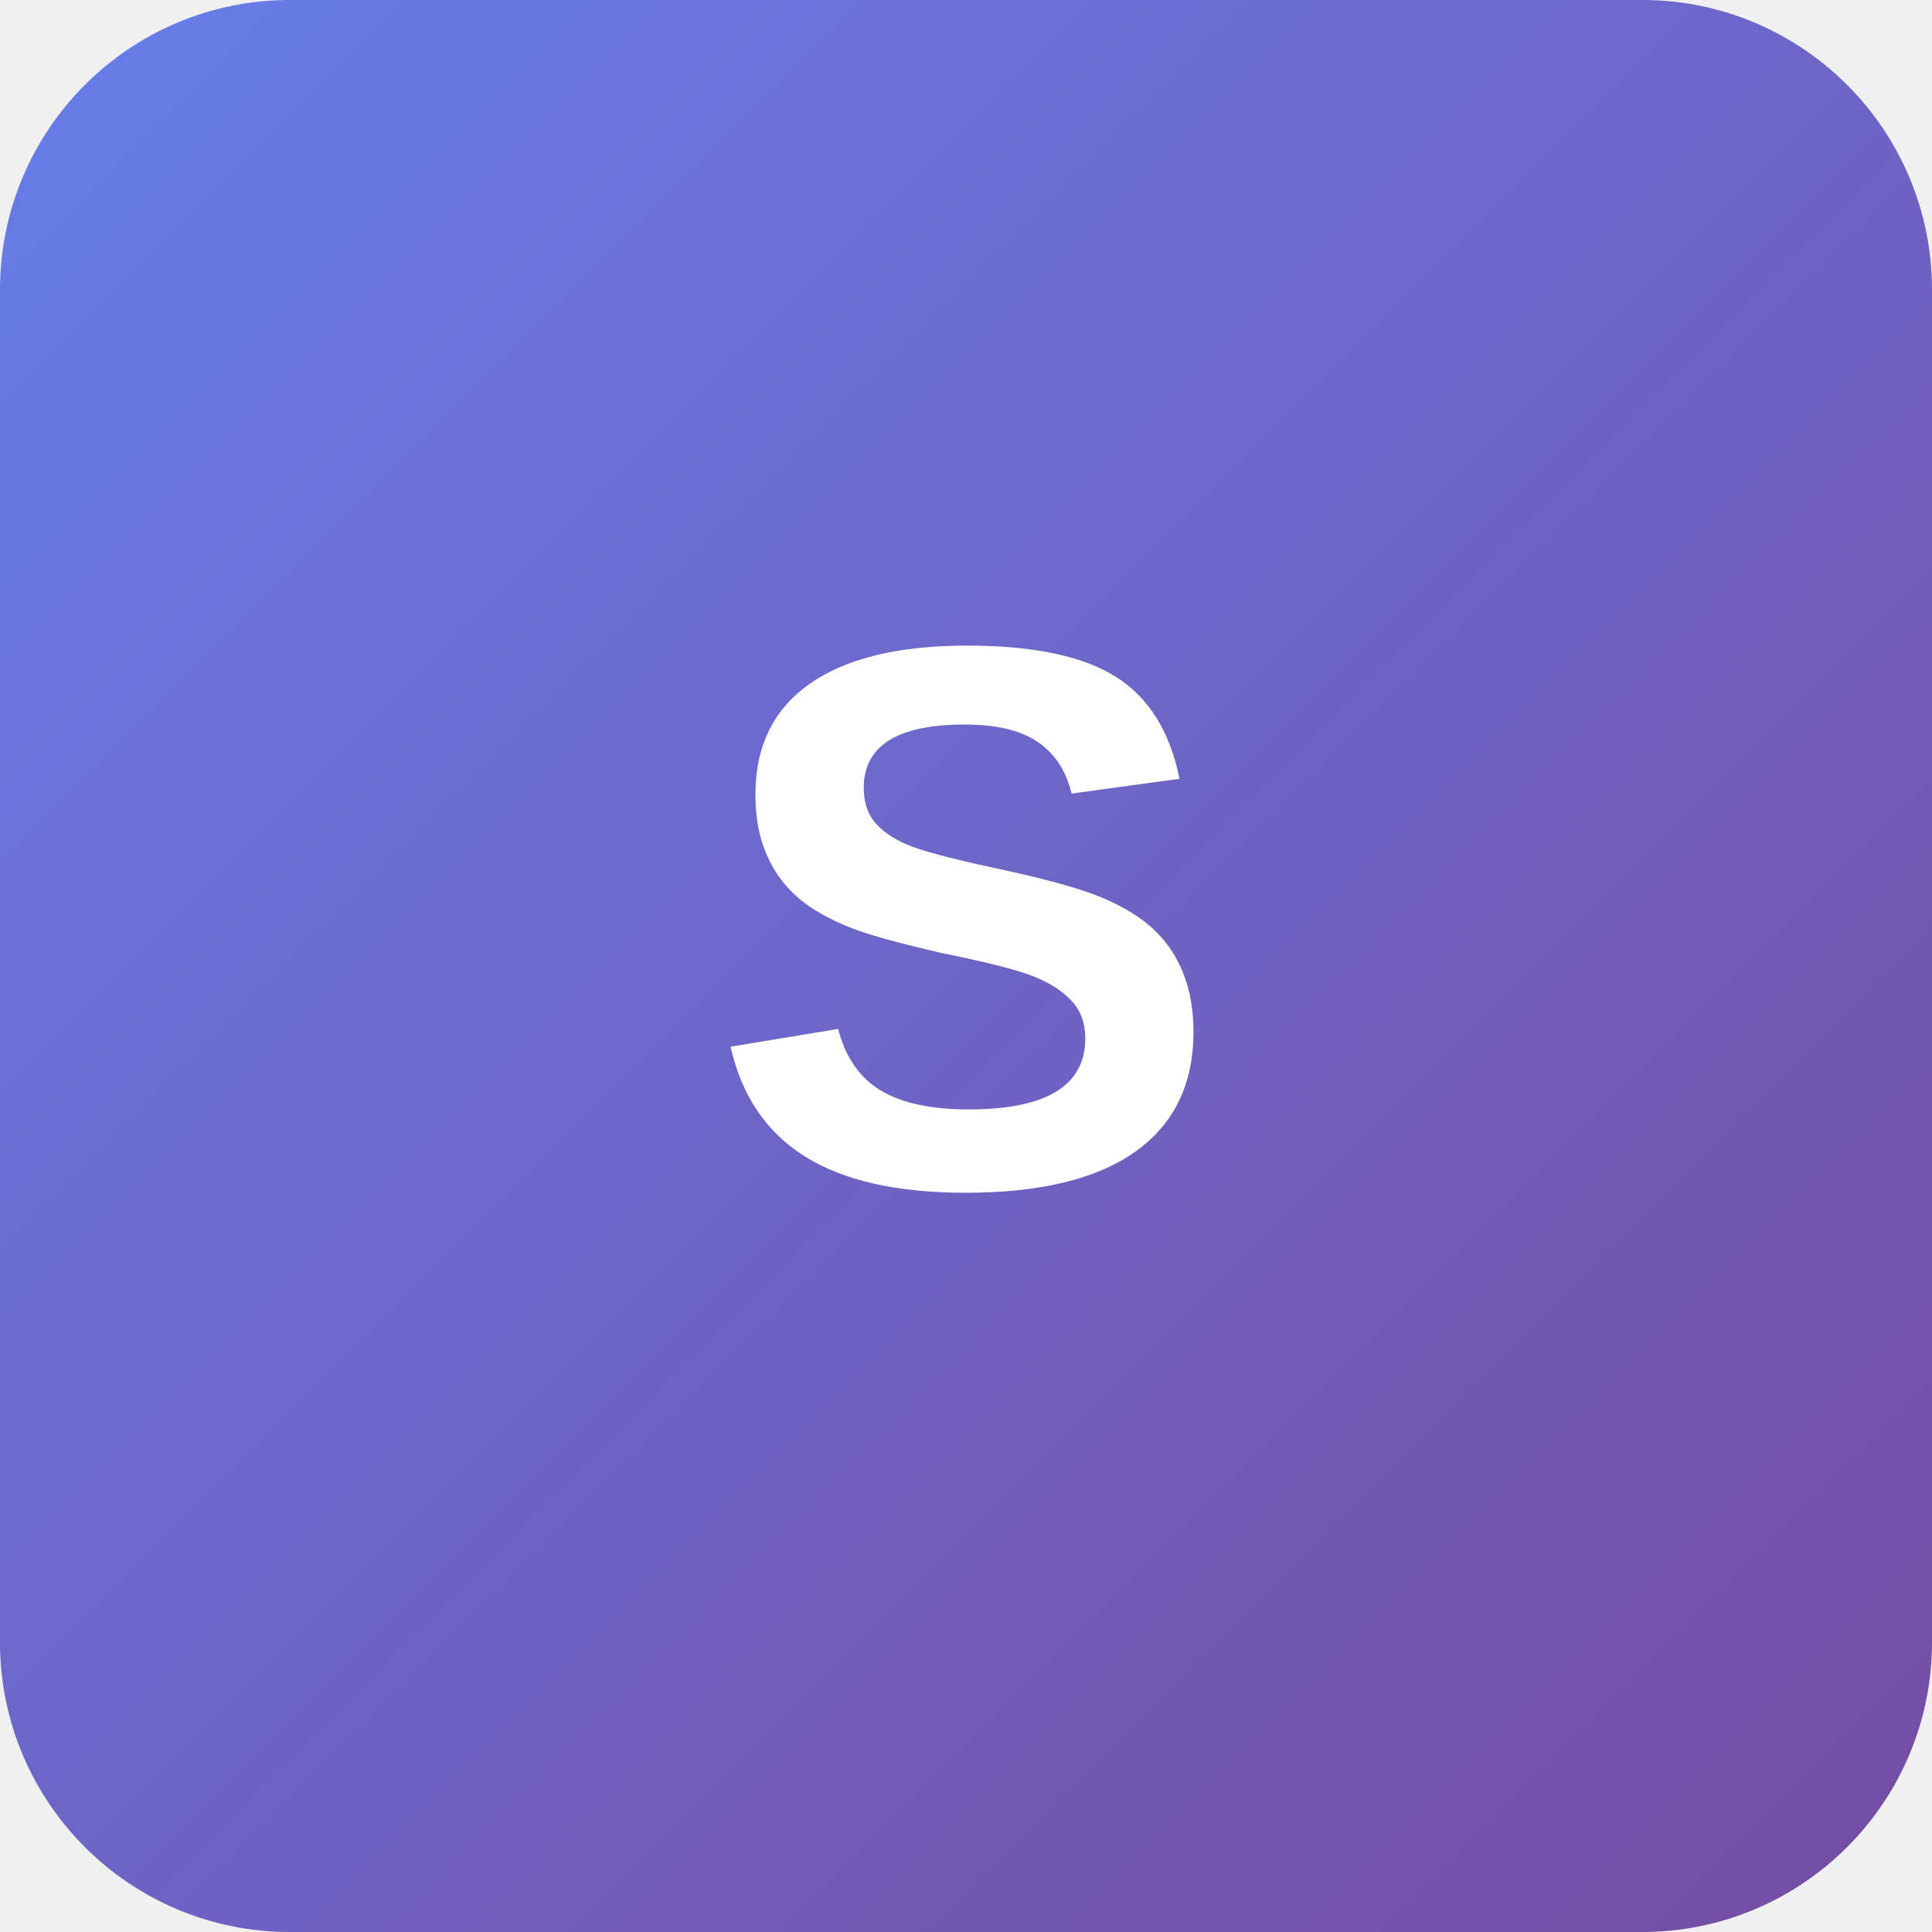
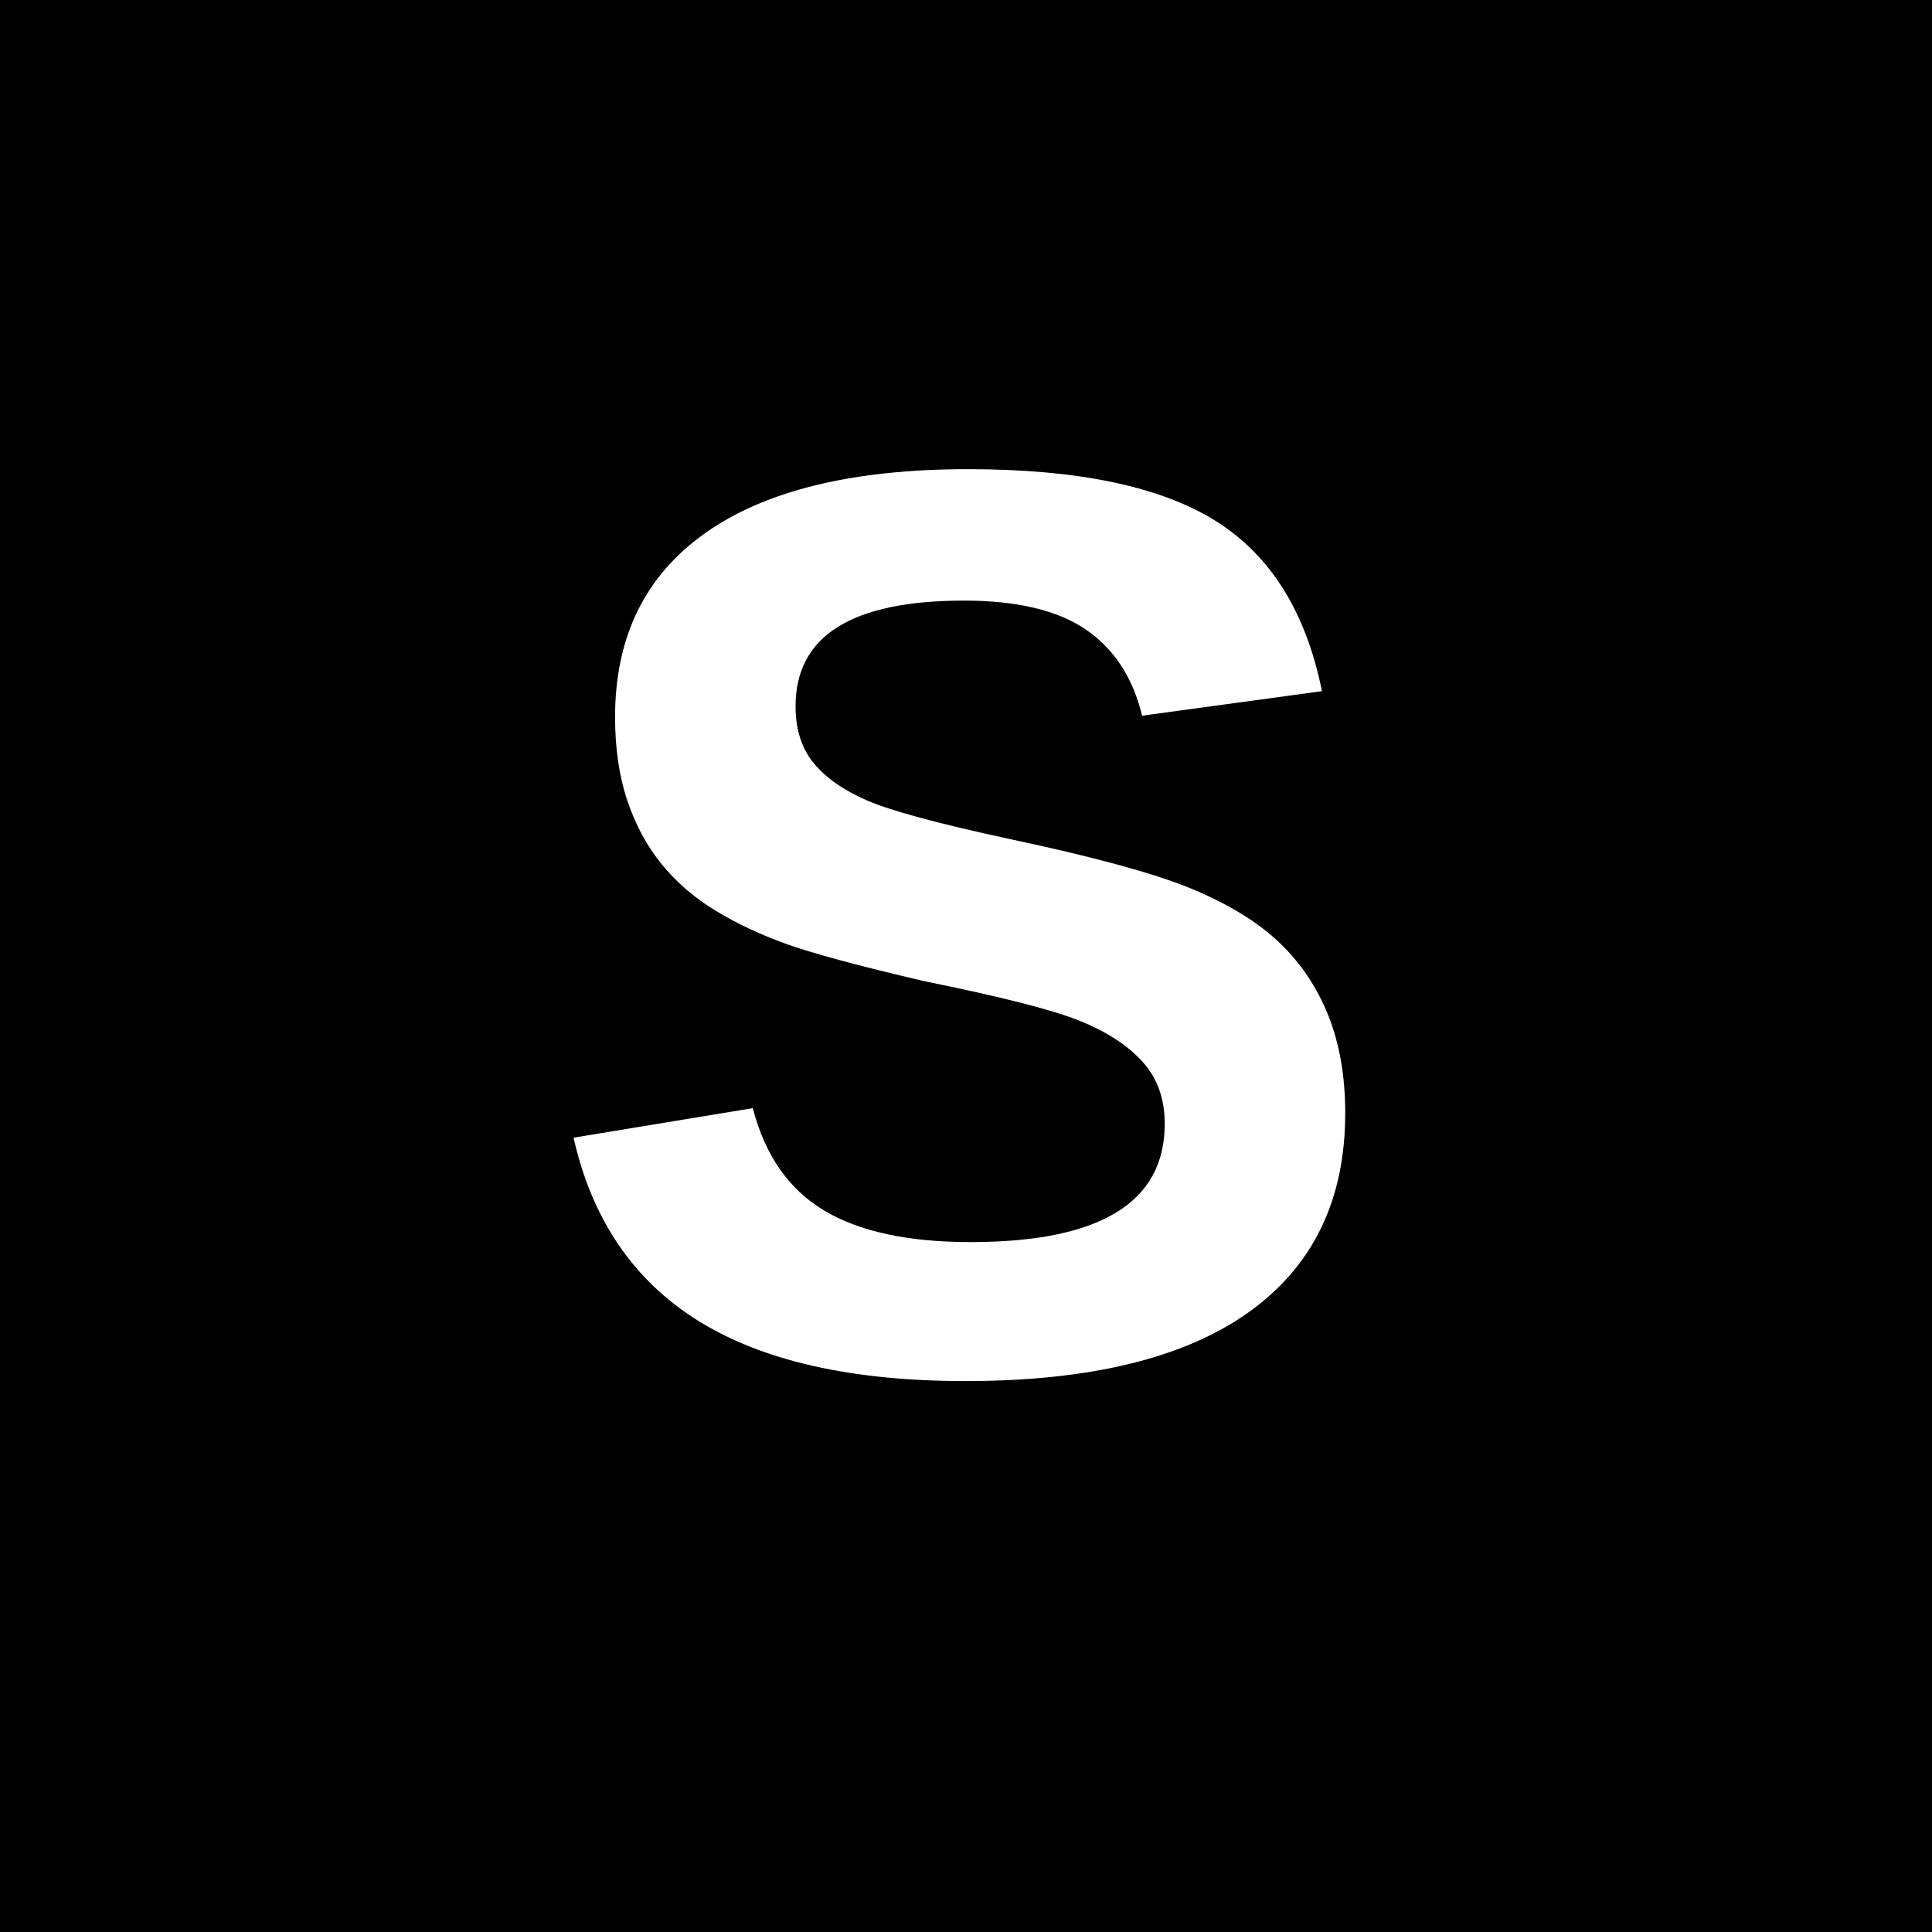
- <svg xmlns="http://www.w3.org/2000/svg" width="192" height="192">
-   <defs>
-     <linearGradient id="grad" x1="0%" y1="0%" x2="100%" y2="100%">
-       <stop offset="0%" style="stop-color:#667eea;stop-opacity:1" />
-       <stop offset="100%" style="stop-color:#764ba2;stop-opacity:1" />
-     </linearGradient>
-   </defs>
-   <rect width="192" height="192" rx="28.8" fill="url(#grad)" />
-   <text x="50%" y="50%" font-family="Arial, sans-serif" font-size="76.8" font-weight="bold" fill="white" text-anchor="middle" dominant-baseline="middle">S</text>
+ <svg xmlns="http://www.w3.org/2000/svg" width="192" height="192" viewBox="0 0 192 192">
+   <rect width="192" height="192" fill="#000000" />
+   <text x="96" y="136" font-family="Arial, sans-serif" font-size="128" font-weight="bold" fill="#FFFFFF" text-anchor="middle">S</text>
</svg>
